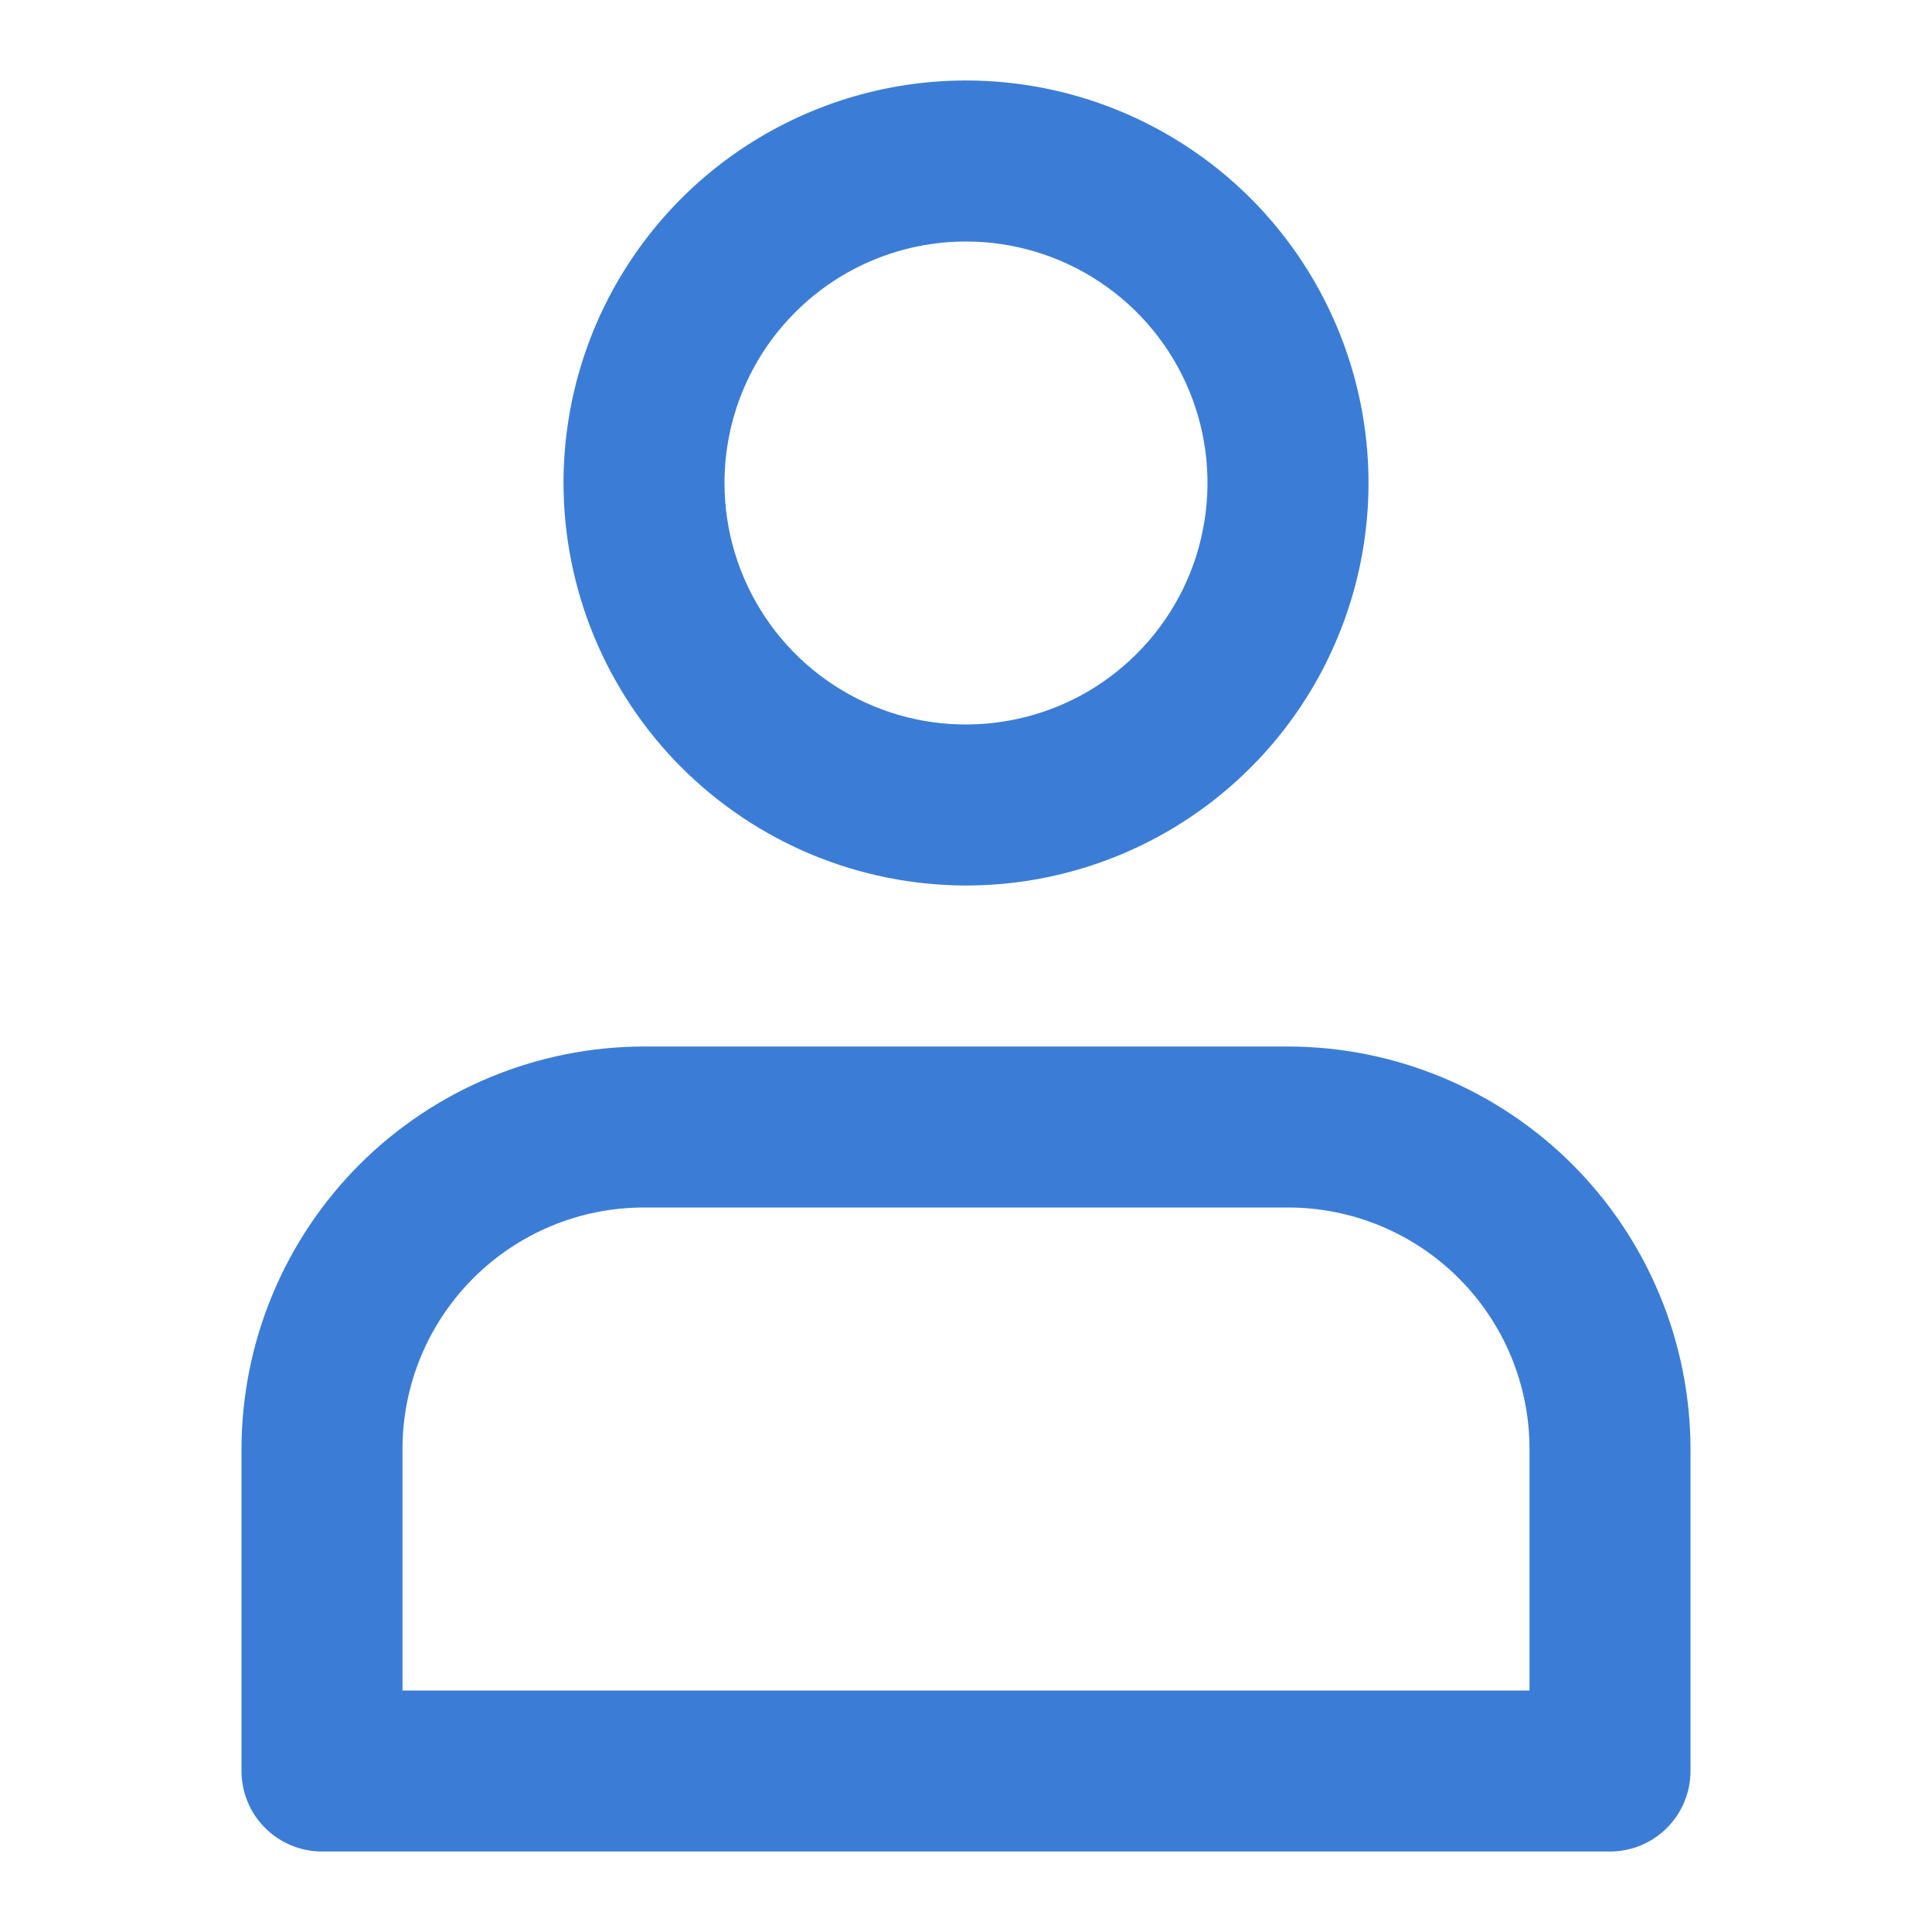
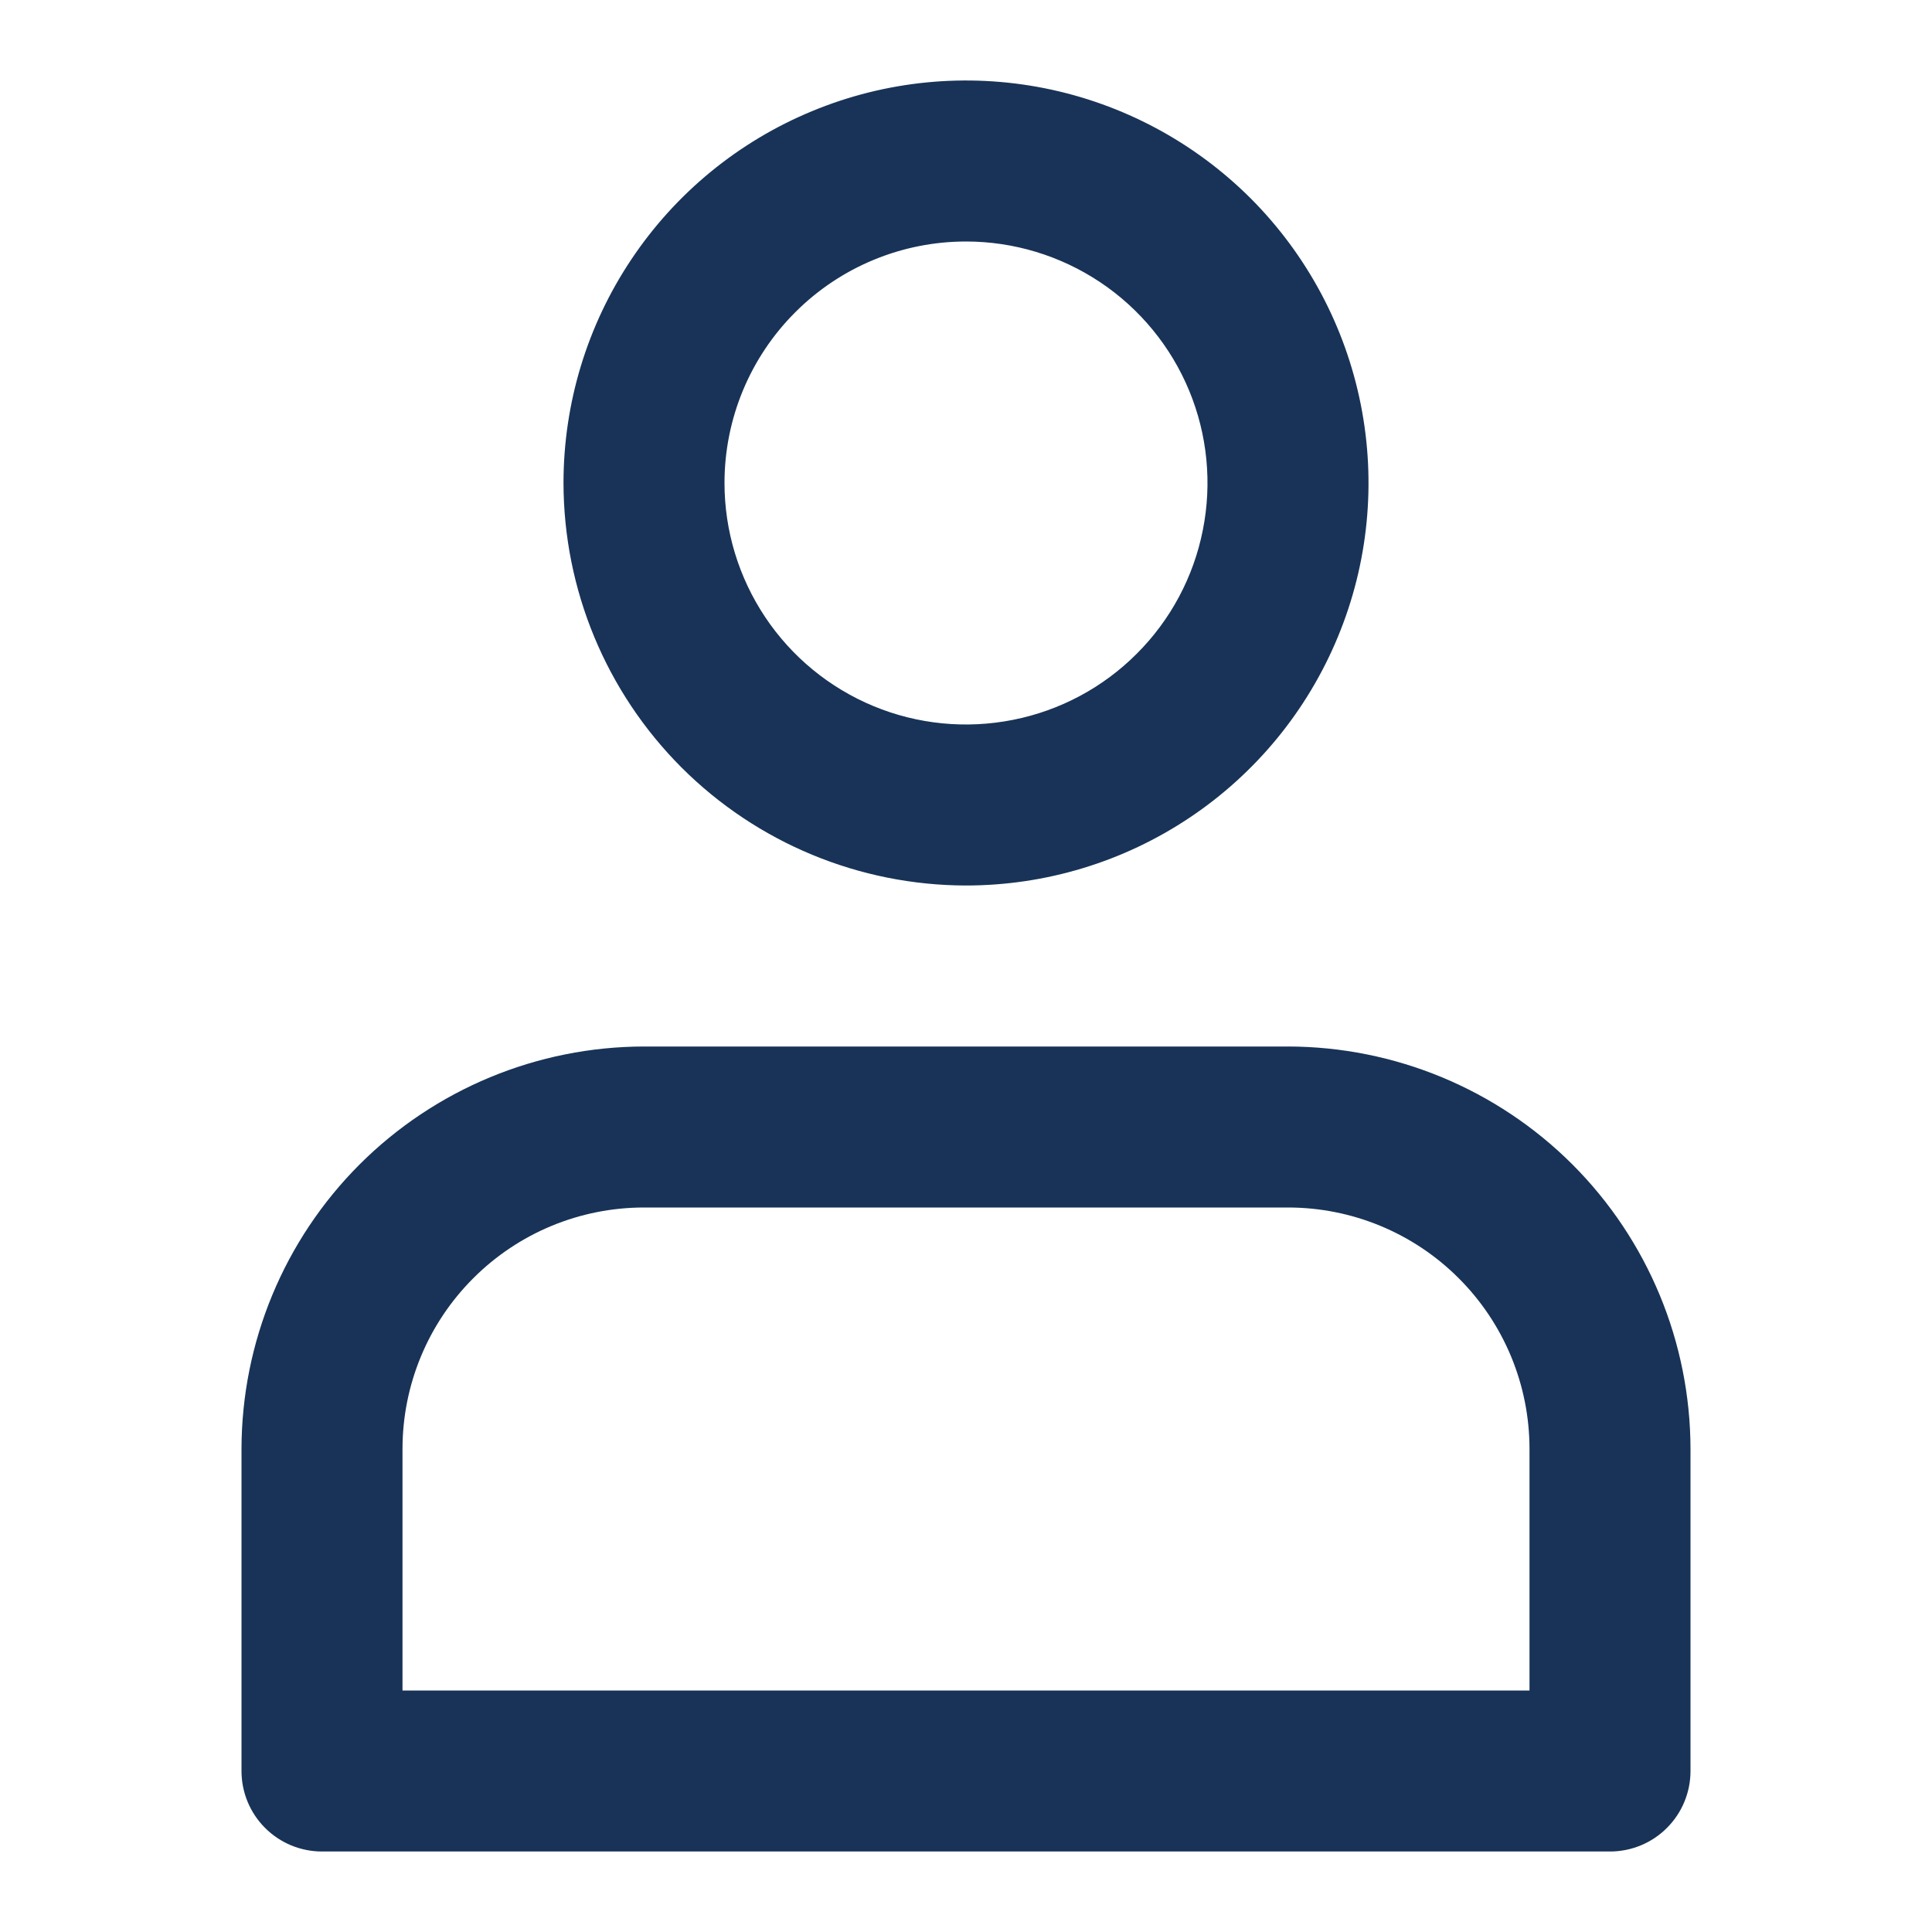
<svg xmlns="http://www.w3.org/2000/svg" width="24" height="24" viewBox="0 0 24 24" fill="none">
-   <path d="M12 11C12.989 11 13.956 10.707 14.778 10.157C15.6 9.608 16.241 8.827 16.619 7.913C16.998 7 17.097 5.994 16.904 5.025C16.711 4.055 16.235 3.164 15.536 2.464C14.836 1.765 13.945 1.289 12.976 1.096C12.005 0.903 11 1.002 10.087 1.381C9.173 1.759 8.392 2.4 7.843 3.222C7.293 4.044 7 5.011 7 6C7.002 7.326 7.529 8.596 8.466 9.534C9.404 10.471 10.674 10.998 12 11ZM12 3C12.593 3 13.173 3.176 13.667 3.506C14.16 3.835 14.545 4.304 14.772 4.852C14.999 5.4 15.058 6.003 14.942 6.585C14.827 7.167 14.541 7.702 14.121 8.121C13.702 8.541 13.167 8.827 12.585 8.942C12.003 9.058 11.4 8.999 10.852 8.772C10.304 8.545 9.835 8.16 9.506 7.667C9.176 7.173 9 6.593 9 6C9 5.204 9.316 4.441 9.879 3.879C10.441 3.316 11.204 3 12 3ZM4 23H20C20.265 23 20.52 22.895 20.707 22.707C20.895 22.52 21 22.265 21 22V18C20.998 16.674 20.471 15.404 19.534 14.466C18.596 13.529 17.326 13.002 16 13H8C6.674 13.002 5.404 13.529 4.466 14.466C3.529 15.404 3.002 16.674 3 18V22C3 22.265 3.105 22.52 3.293 22.707C3.48 22.895 3.735 23 4 23ZM5 18C5 17.204 5.316 16.441 5.879 15.879C6.441 15.316 7.204 15 8 15H16C16.796 15 17.559 15.316 18.121 15.879C18.684 16.441 19 17.204 19 18V21H5V18Z" fill="#3B7DD6" />
+   <path d="M12 11C12.989 11 13.956 10.707 14.778 10.157C15.6 9.608 16.241 8.827 16.619 7.913C16.998 7 17.097 5.994 16.904 5.025C16.711 4.055 16.235 3.164 15.536 2.464C14.836 1.765 13.945 1.289 12.976 1.096C12.005 0.903 11 1.002 10.087 1.381C9.173 1.759 8.392 2.4 7.843 3.222C7.293 4.044 7 5.011 7 6C7.002 7.326 7.529 8.596 8.466 9.534C9.404 10.471 10.674 10.998 12 11ZM12 3C12.593 3 13.173 3.176 13.667 3.506C14.16 3.835 14.545 4.304 14.772 4.852C14.999 5.4 15.058 6.003 14.942 6.585C14.827 7.167 14.541 7.702 14.121 8.121C13.702 8.541 13.167 8.827 12.585 8.942C12.003 9.058 11.4 8.999 10.852 8.772C10.304 8.545 9.835 8.16 9.506 7.667C9.176 7.173 9 6.593 9 6C9 5.204 9.316 4.441 9.879 3.879C10.441 3.316 11.204 3 12 3ZM4 23H20C20.265 23 20.52 22.895 20.707 22.707C20.895 22.52 21 22.265 21 22V18C20.998 16.674 20.471 15.404 19.534 14.466C18.596 13.529 17.326 13.002 16 13H8C6.674 13.002 5.404 13.529 4.466 14.466C3.529 15.404 3.002 16.674 3 18V22C3 22.265 3.105 22.52 3.293 22.707C3.48 22.895 3.735 23 4 23ZM5 18C5 17.204 5.316 16.441 5.879 15.879C6.441 15.316 7.204 15 8 15H16C16.796 15 17.559 15.316 18.121 15.879C18.684 16.441 19 17.204 19 18V21H5V18Z" fill="#183357" />
</svg>
